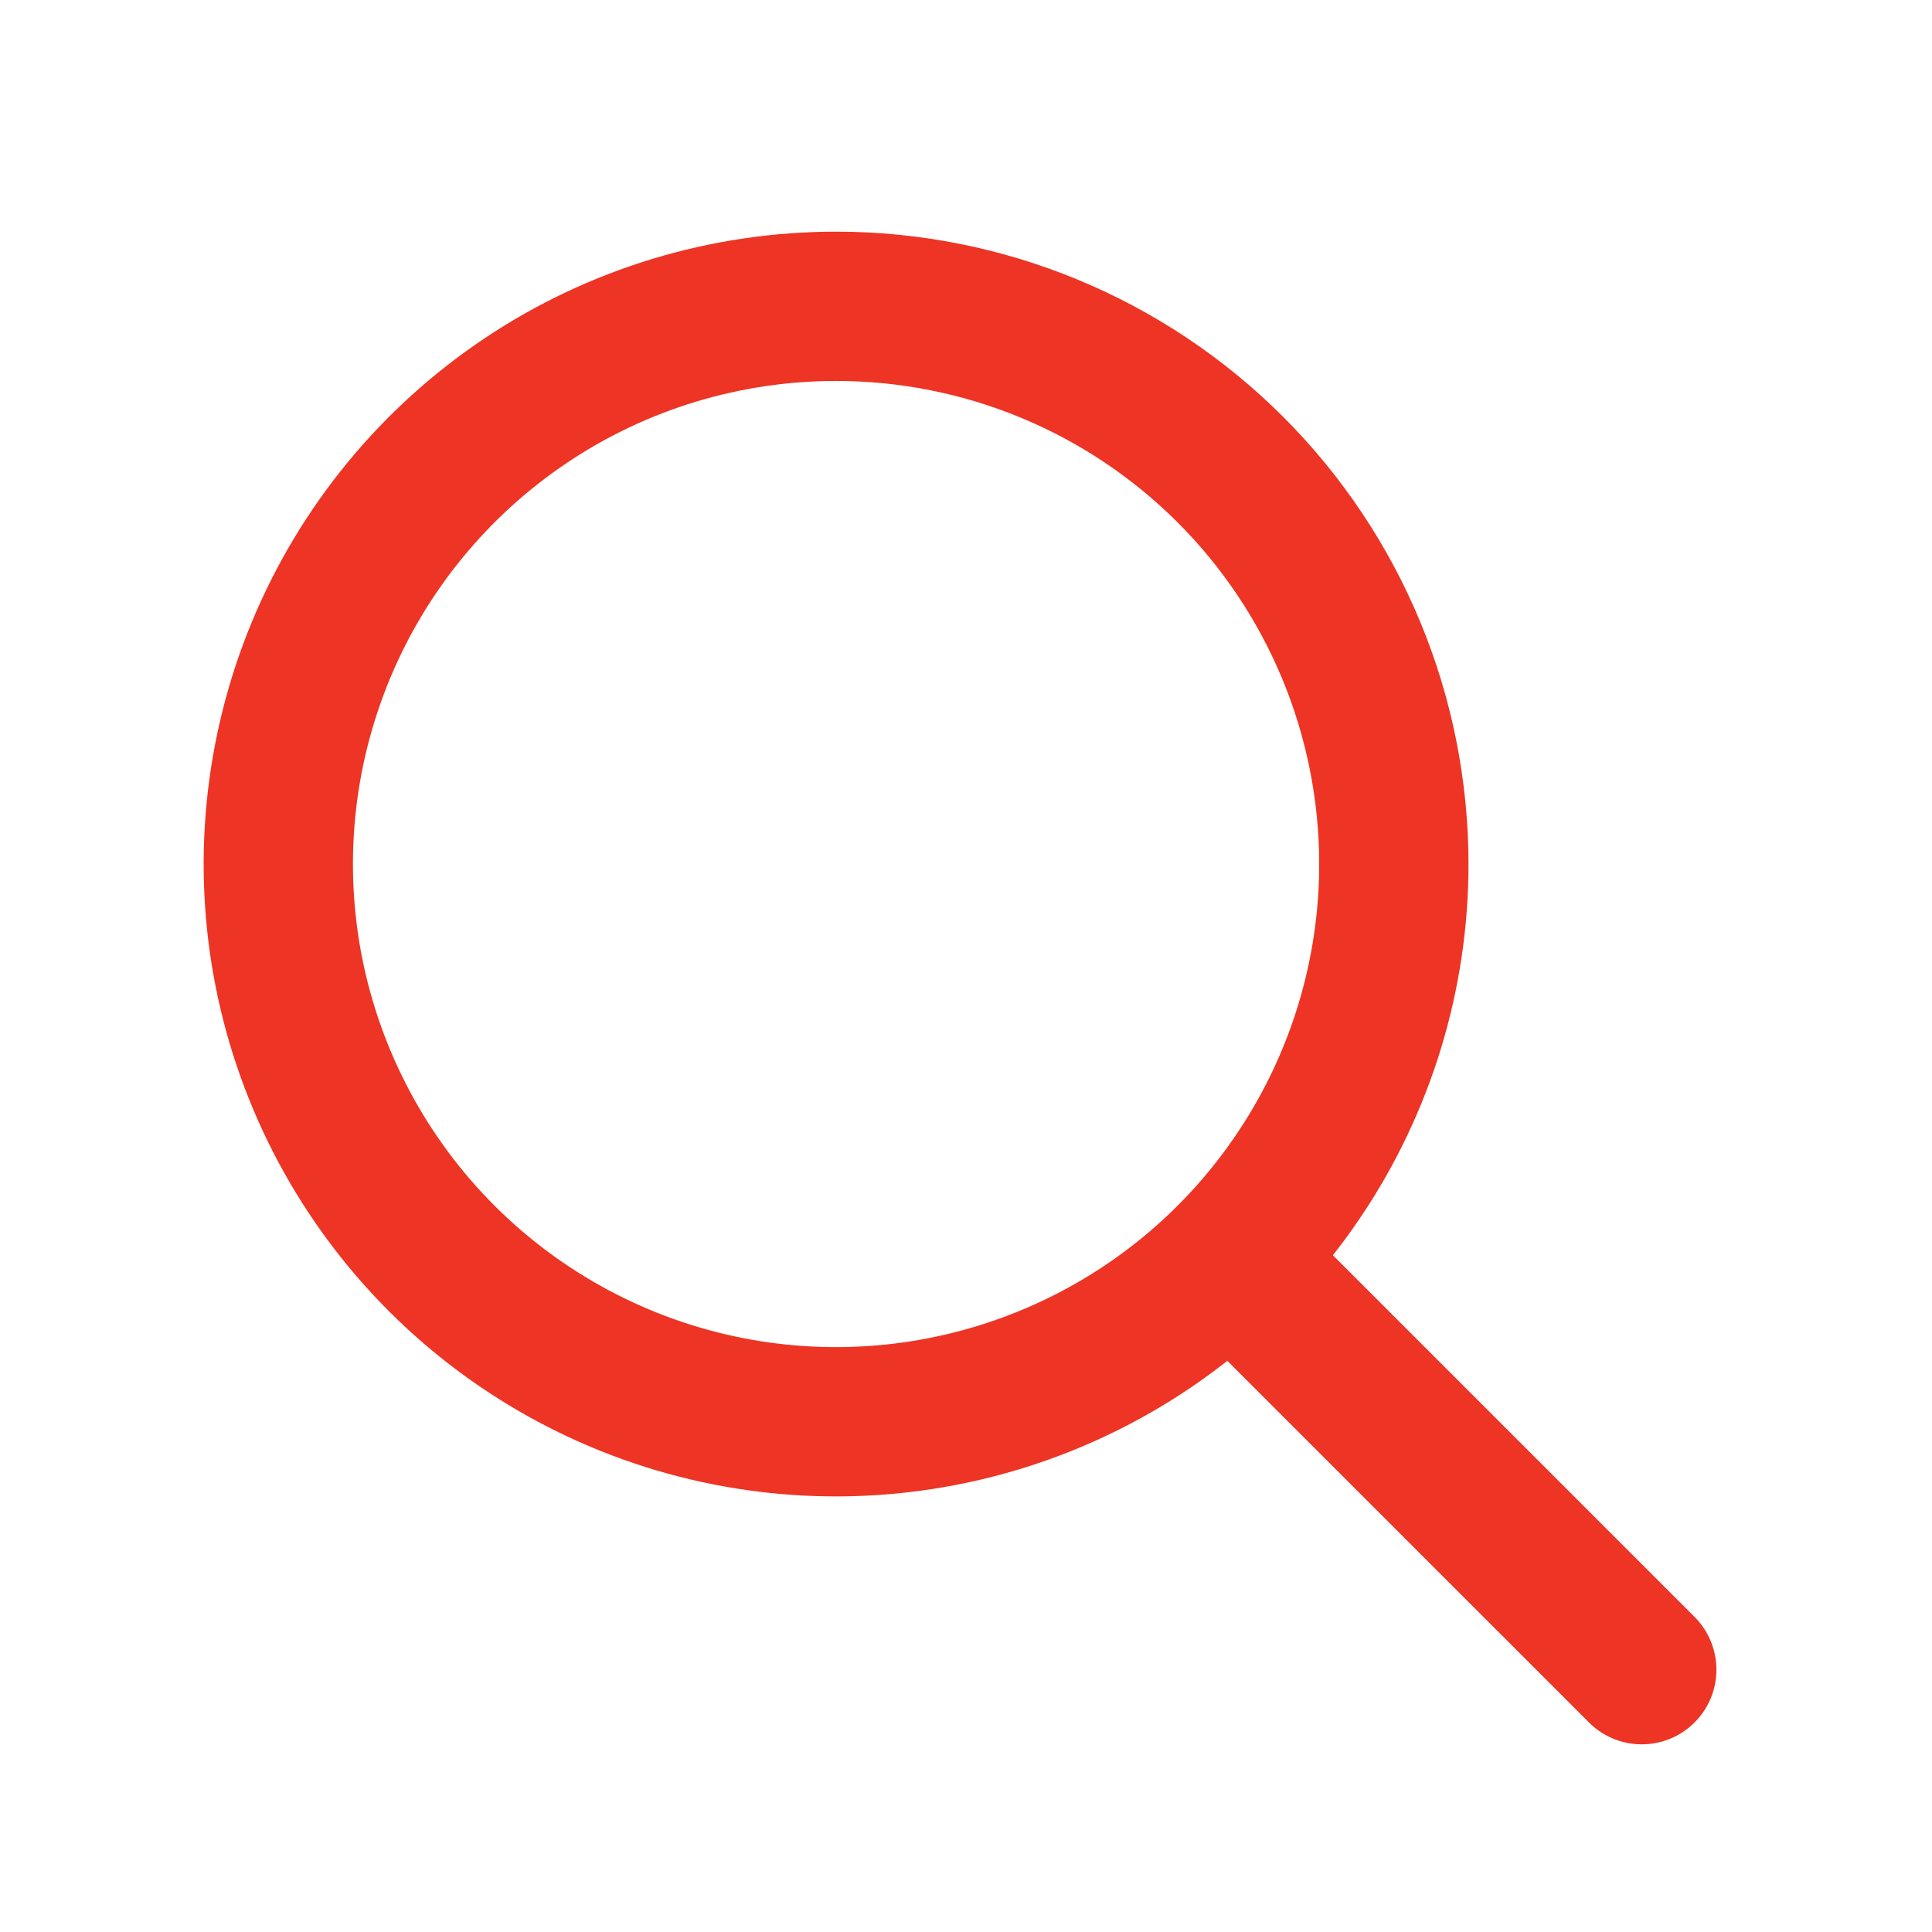
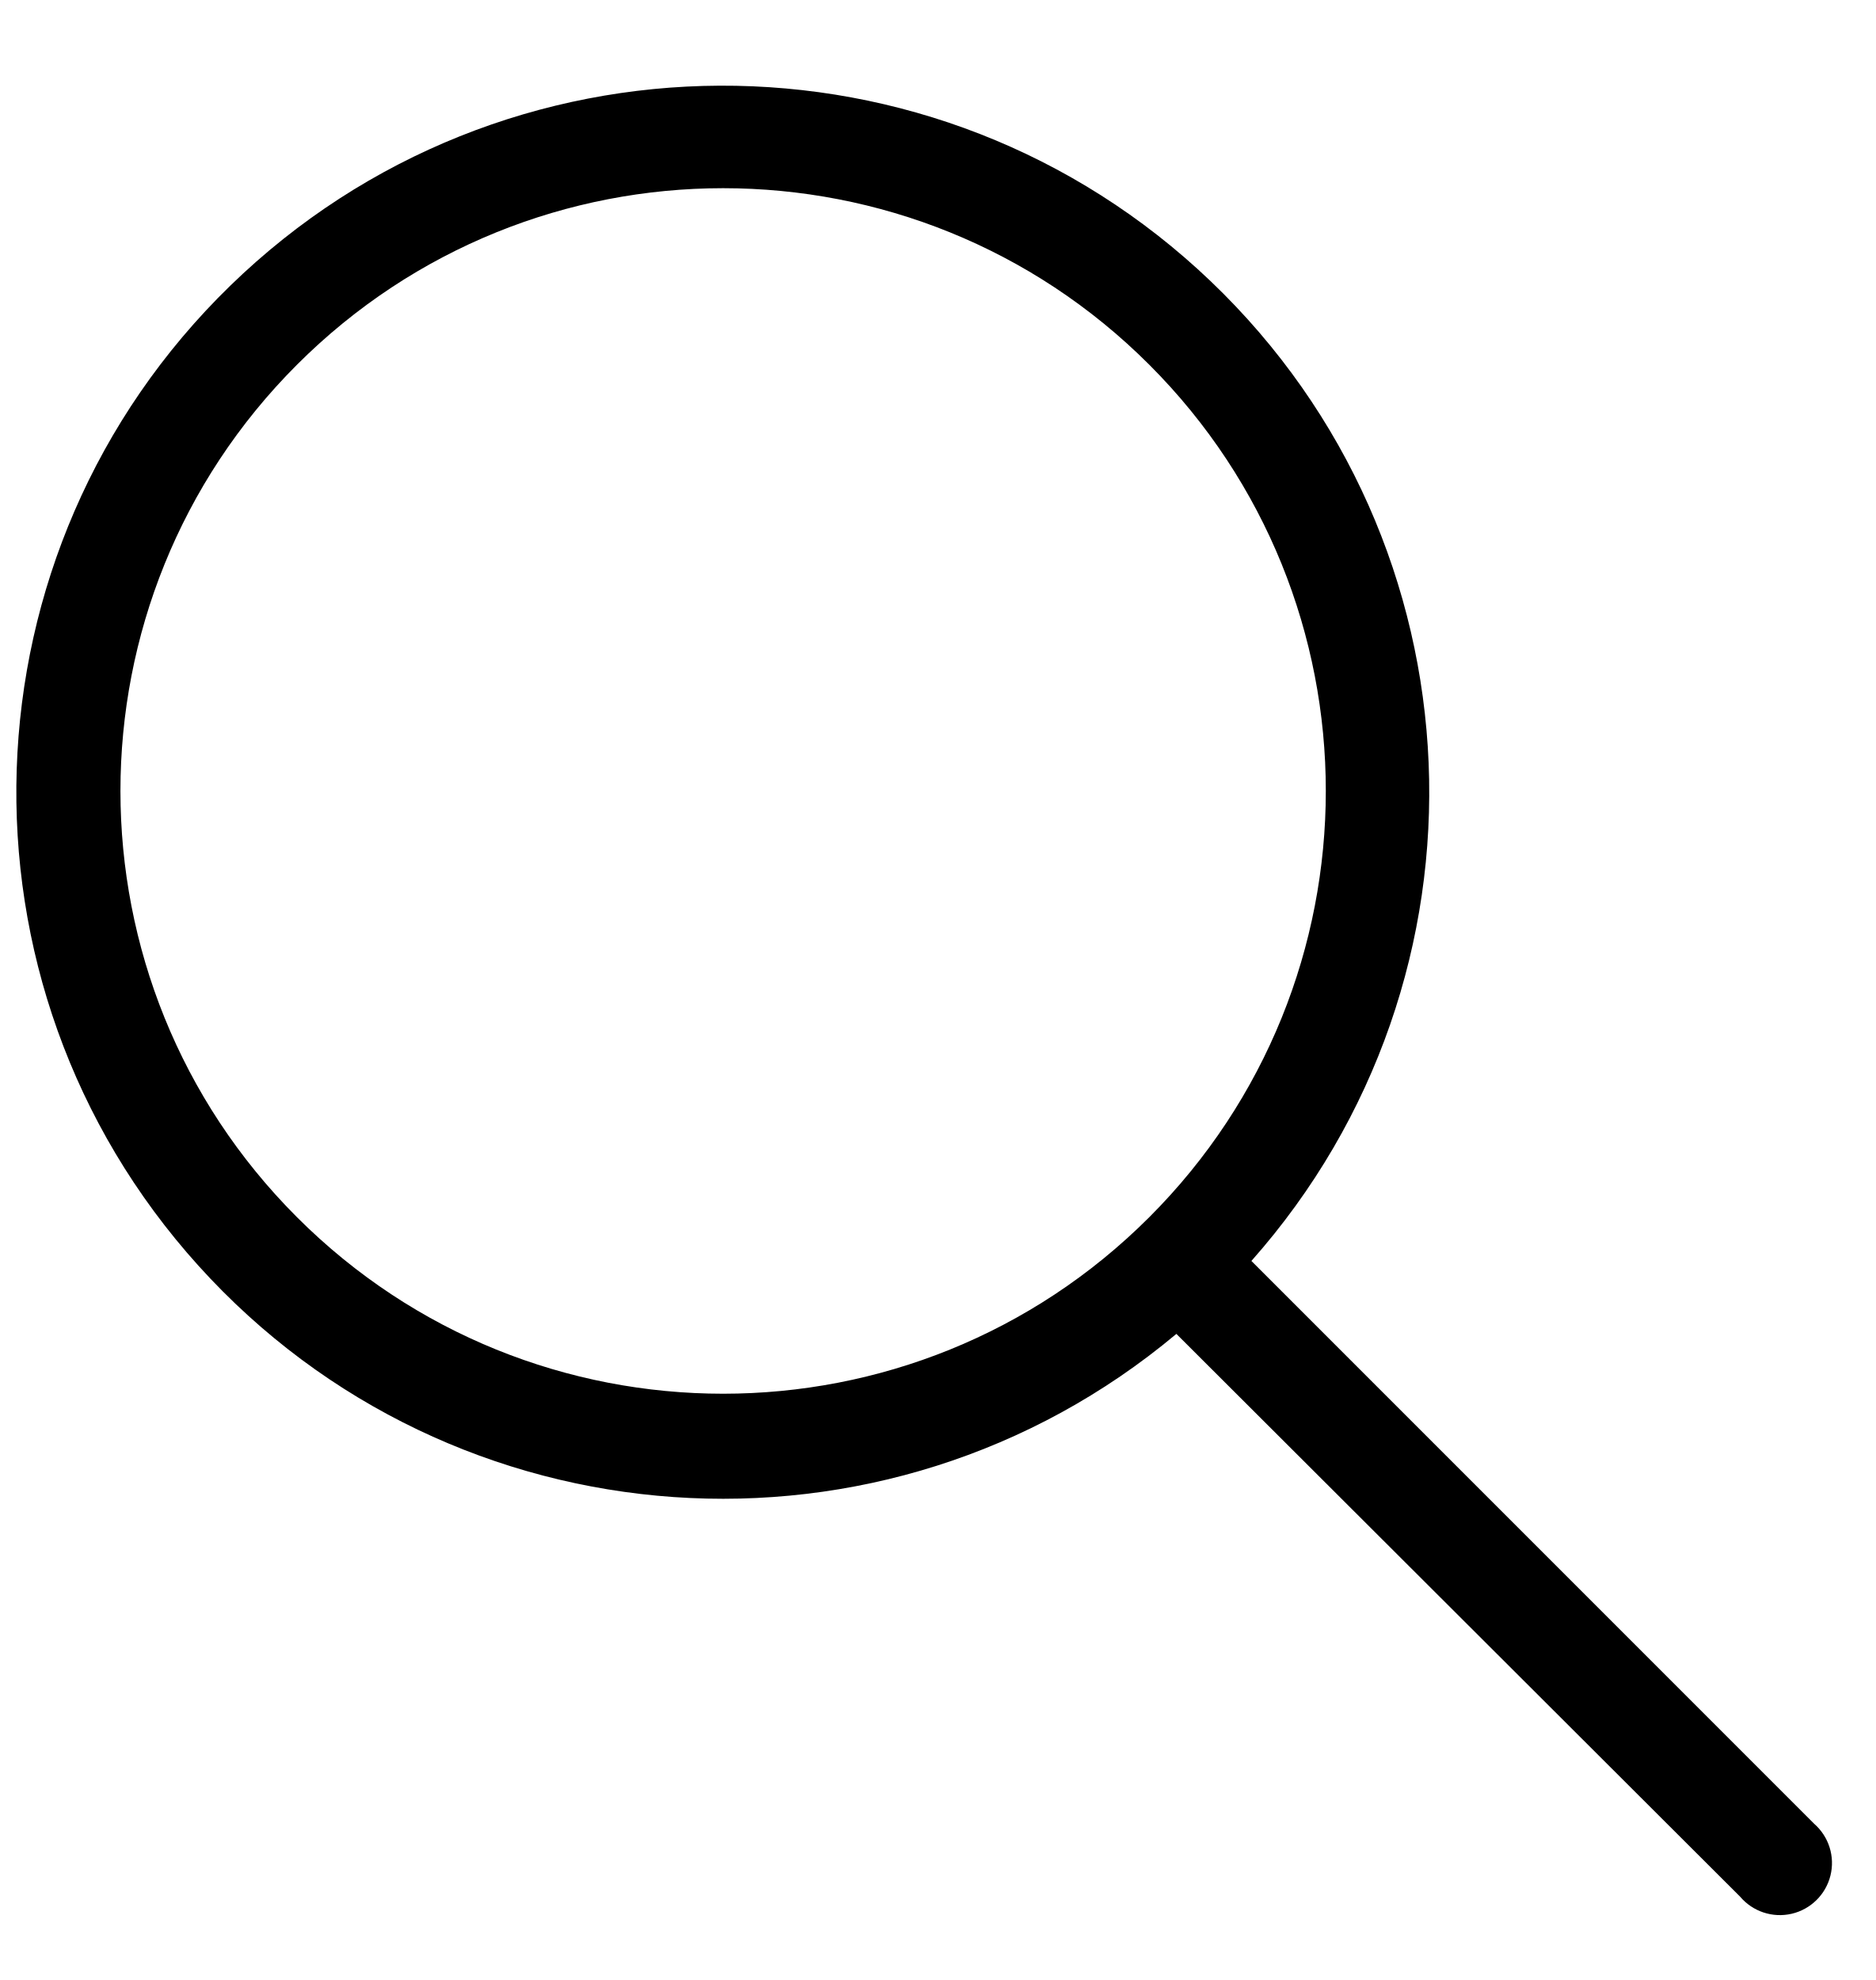
- <svg xmlns="http://www.w3.org/2000/svg" width="22" height="22" viewBox="0 0 22 22" fill="none">
-   <path d="M9.521 3.488C8.264 3.488 7.036 3.86 5.992 4.558C4.948 5.256 4.134 6.248 3.653 7.408C3.172 8.569 3.046 9.846 3.291 11.078C3.537 12.31 4.141 13.441 5.03 14.33C5.918 15.218 7.05 15.823 8.281 16.068C9.513 16.313 10.79 16.187 11.951 15.706C13.111 15.226 14.103 14.412 14.801 13.367C15.499 12.323 15.872 11.095 15.872 9.839C15.871 8.154 15.202 6.539 14.011 5.348C12.82 4.157 11.205 3.488 9.521 3.488Z" stroke="#EE3424" stroke-width="1.7" stroke-miterlimit="10" />
-   <path d="M14.259 14.577L18.695 19.013" stroke="#EE3424" stroke-width="1.7" stroke-miterlimit="10" stroke-linecap="round" />
+ <svg fill="none" class="icon icon-search" viewBox="0 0 18 19">
+   <path fill="currentColor" fill-rule="evenodd" d="M11.03 11.68A5.784 5.784 0 1 1 2.85 3.5a5.784 5.784 0 0 1 8.18 8.18m.26 1.12a6.78 6.78 0 1 1 .72-.7l5.4 5.4a.5.5 0 1 1-.71.7z" clip-rule="evenodd" />
</svg>
